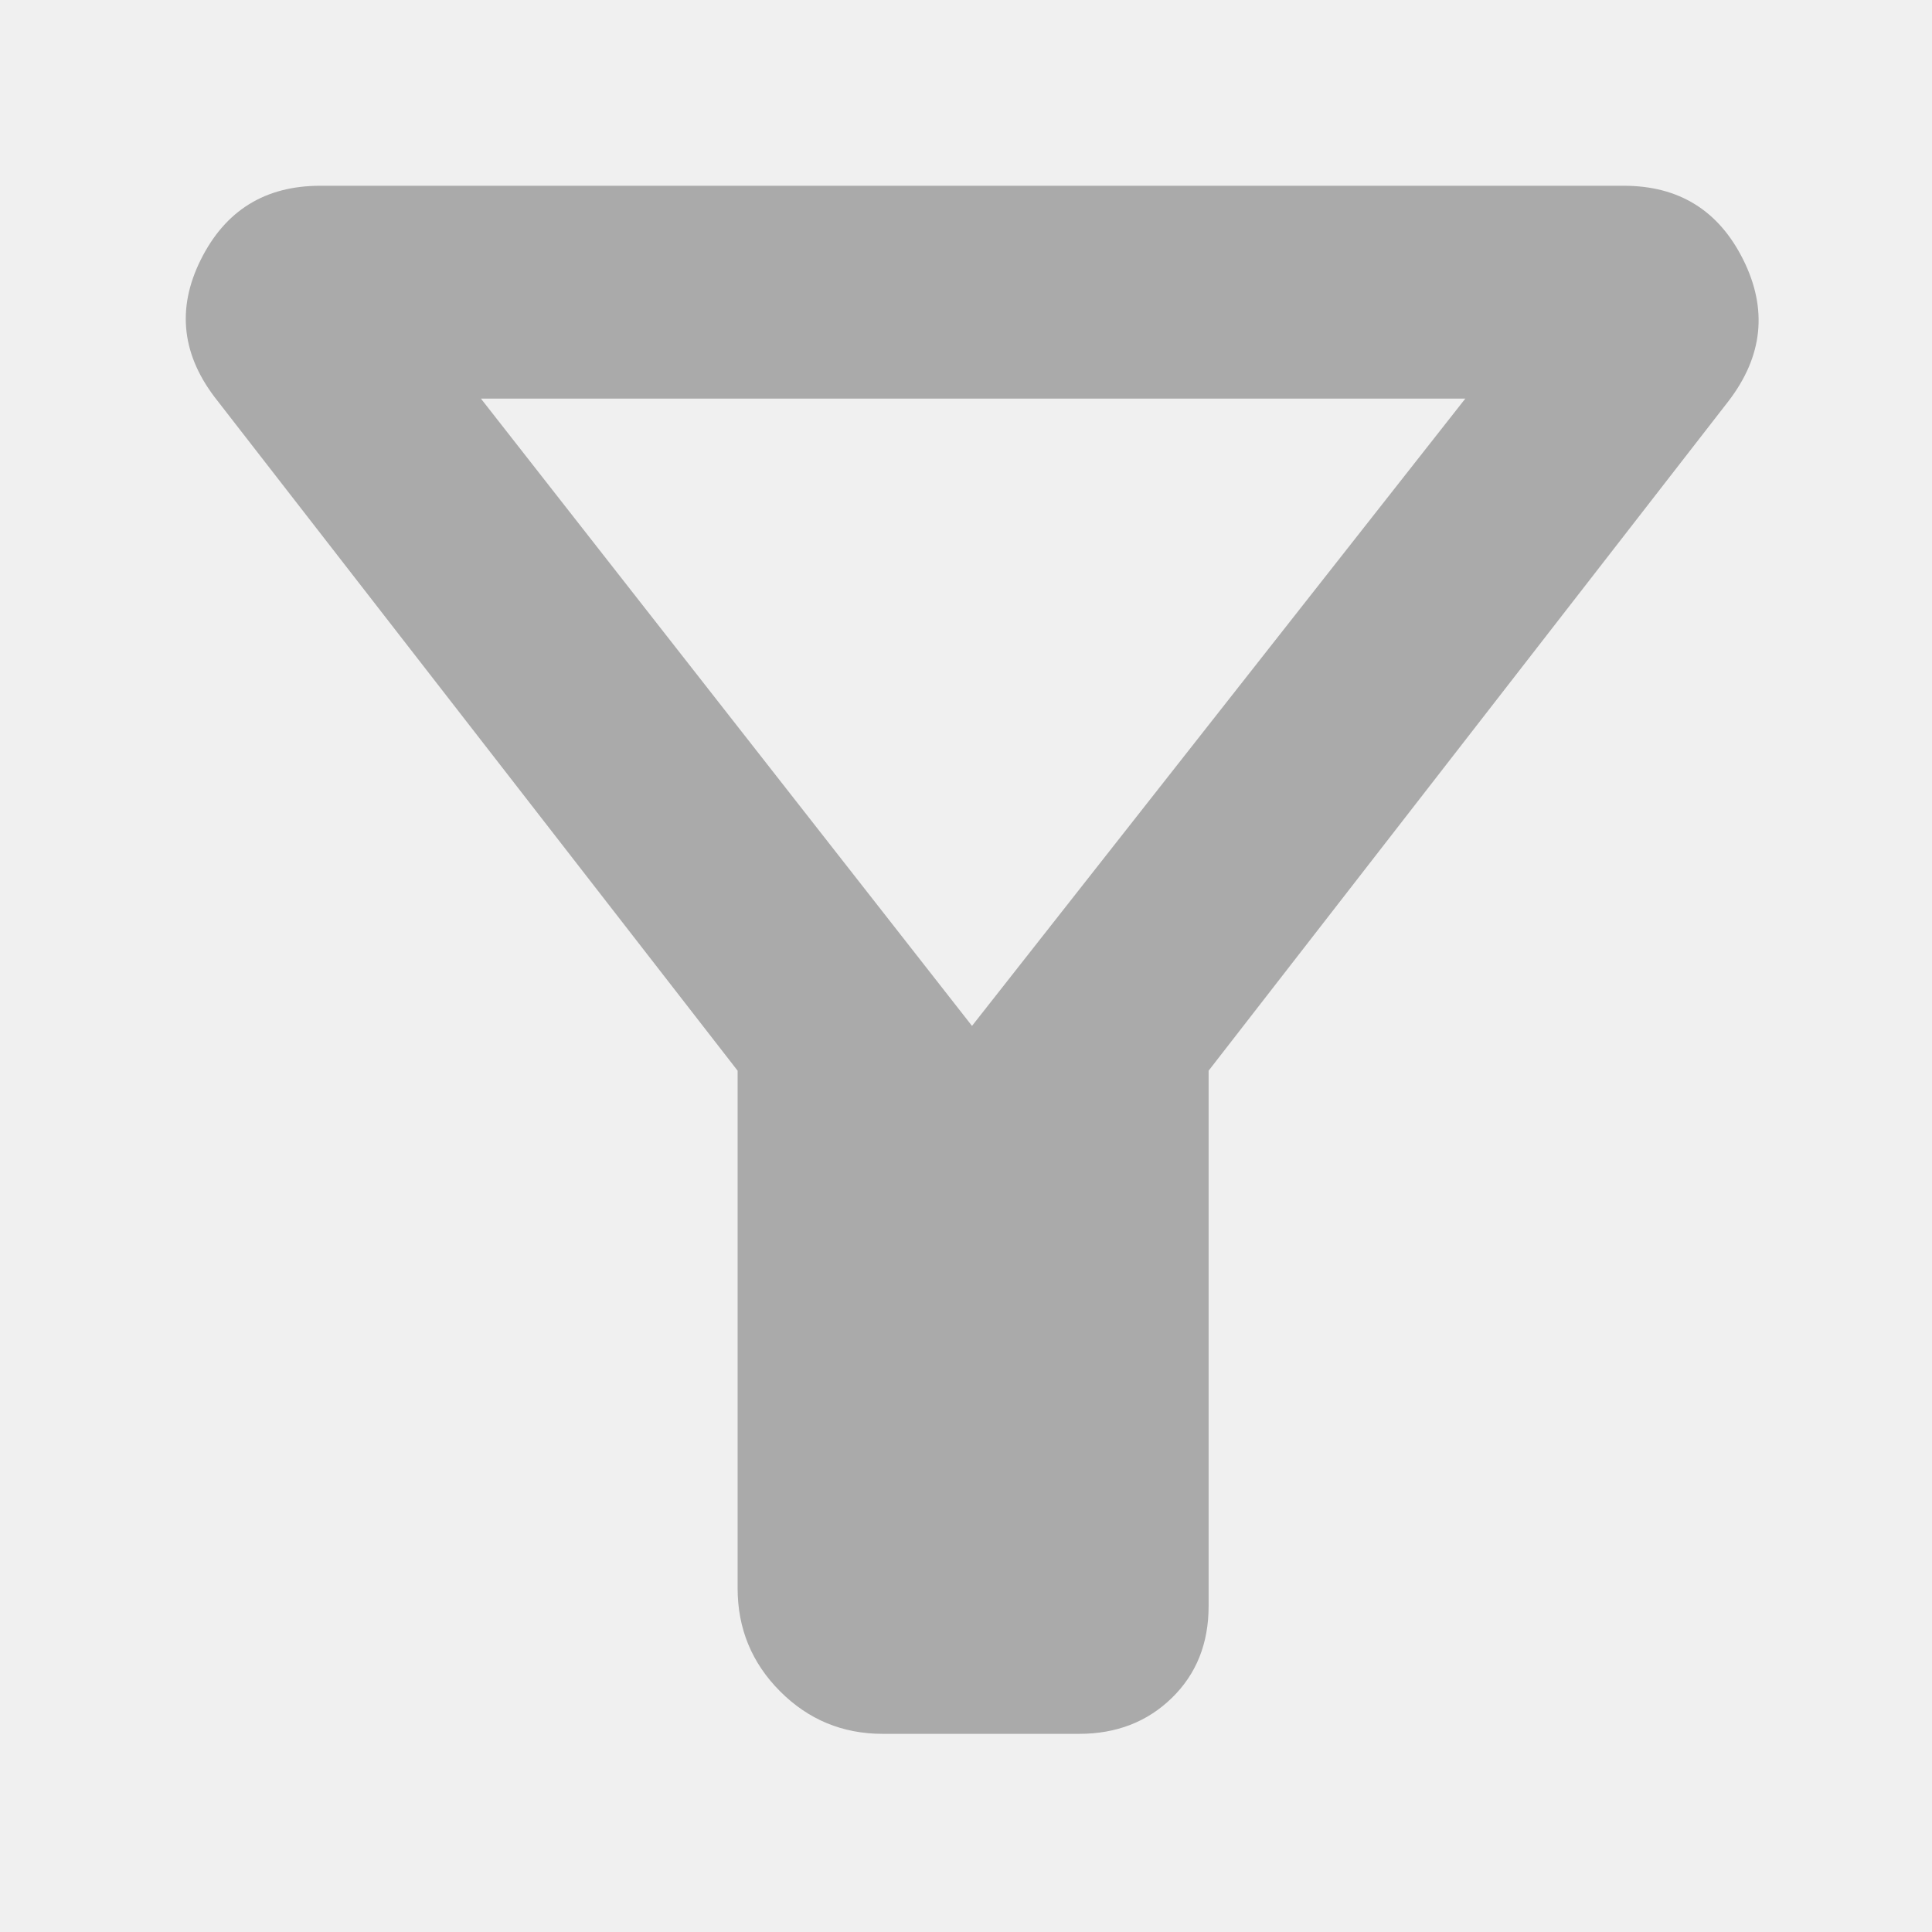
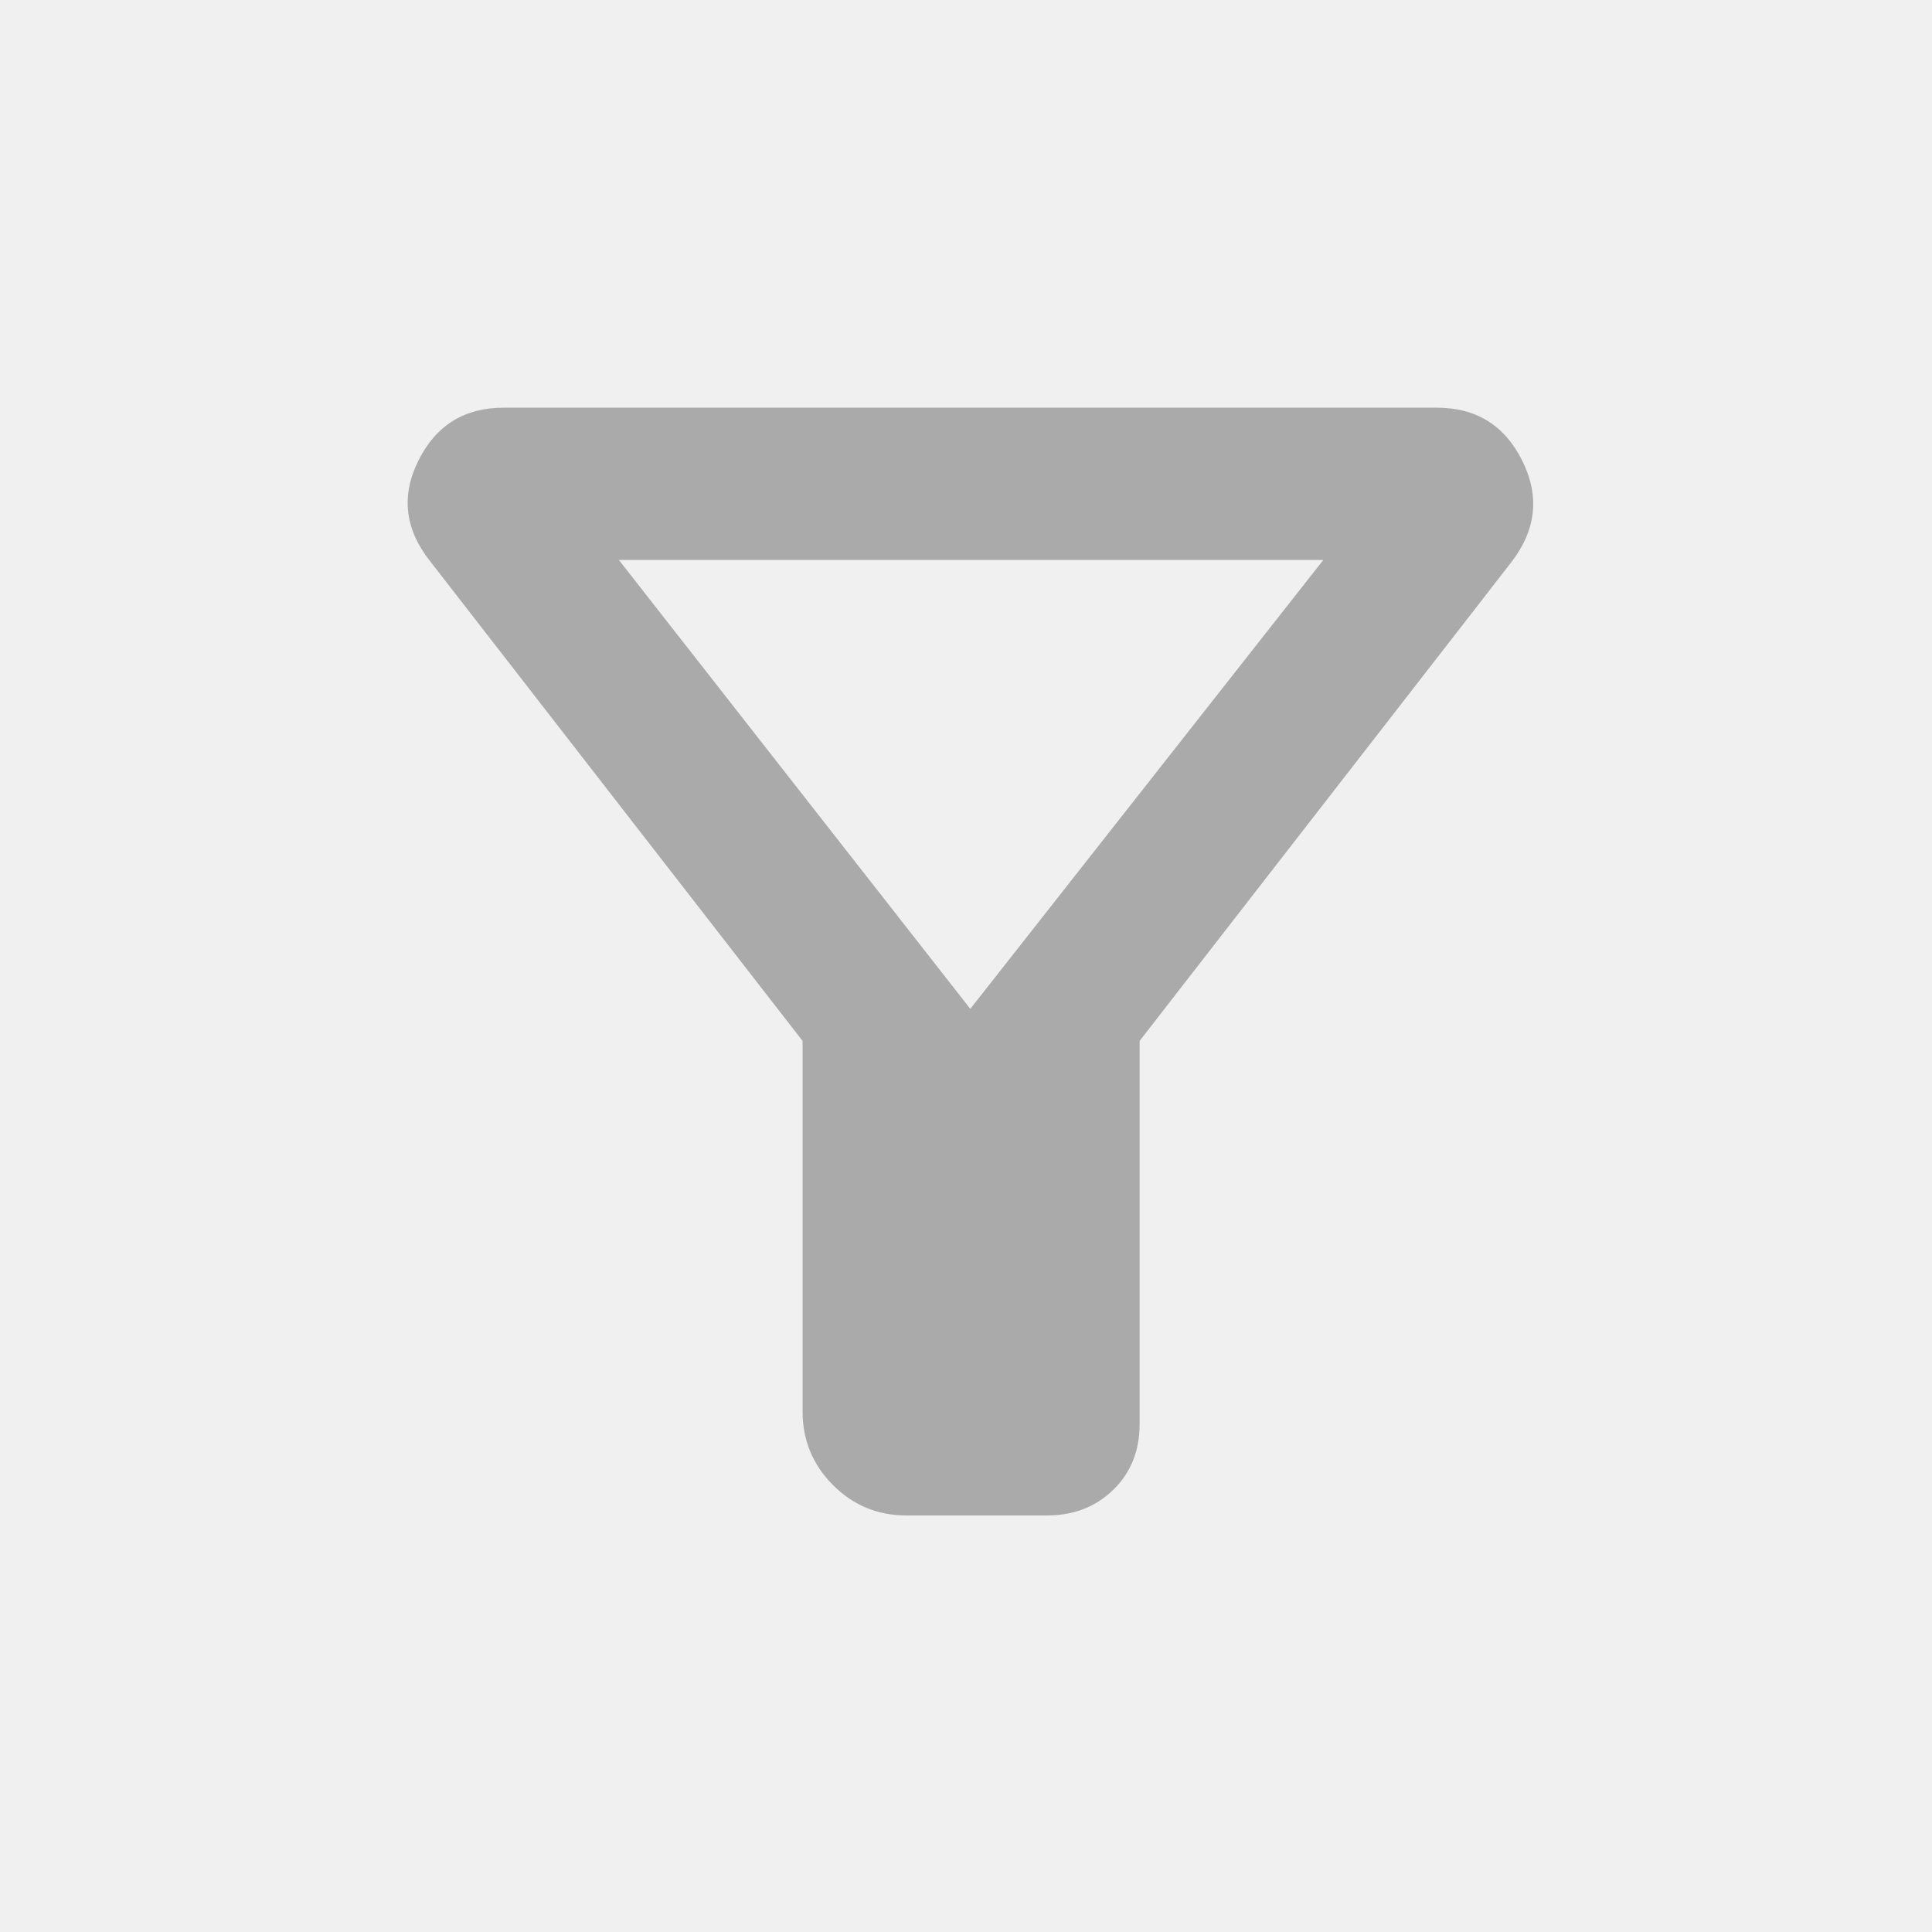
- <svg xmlns="http://www.w3.org/2000/svg" width="156" height="156" viewBox="0 0 156 156" fill="none">
-   <g clip-path="url(#clip0_28679_2)">
-     <path d="M71.275 140C68.031 140 65.267 138.854 62.984 136.563C60.701 134.272 59.559 131.498 59.559 128.242V86.454L17.563 32.366C14.68 28.748 14.229 24.949 16.212 20.97C18.194 16.99 21.409 15 25.855 15H131.115C135.561 15 138.775 16.99 140.758 20.97C142.74 24.949 142.35 28.748 139.586 32.366L97.59 86.454V129.689C97.59 132.704 96.599 135.176 94.616 137.106C92.633 139.035 90.14 140 87.136 140H71.275ZM78.485 82.837L118.318 32.185H38.832L78.485 82.837Z" fill="#AAAAAA" />
+ <svg xmlns="http://www.w3.org/2000/svg" width="218" height="218" viewBox="0 0 218 218" fill="none">
+   <g clip-path="url(#clip0_29017_33)">
+     <path d="M102.275 171C99.031 171 96.267 169.854 93.984 167.563C91.701 165.272 90.559 162.498 90.559 159.242V117.454L48.563 63.366C45.68 59.748 45.229 55.949 47.212 51.97C49.194 47.99 52.408 46 56.855 46H162.115C166.561 46 169.775 47.99 171.758 51.97C173.74 55.949 173.35 59.748 170.586 63.366L128.59 117.454V160.689C128.59 163.704 127.599 166.176 125.616 168.106C123.634 170.035 121.14 171 118.136 171H102.275ZM109.485 113.836L149.318 63.185H69.832L109.485 113.836Z" fill="#AAAAAA" />
  </g>
  <defs>
-     <clipPath id="clip0_28679_2">
-       <rect width="155.294" height="155.294" fill="white" />
+     <clipPath id="clip0_29017_33">
+       <rect width="155.294" height="155.294" fill="white" transform="translate(31 31)" />
    </clipPath>
  </defs>
</svg>
